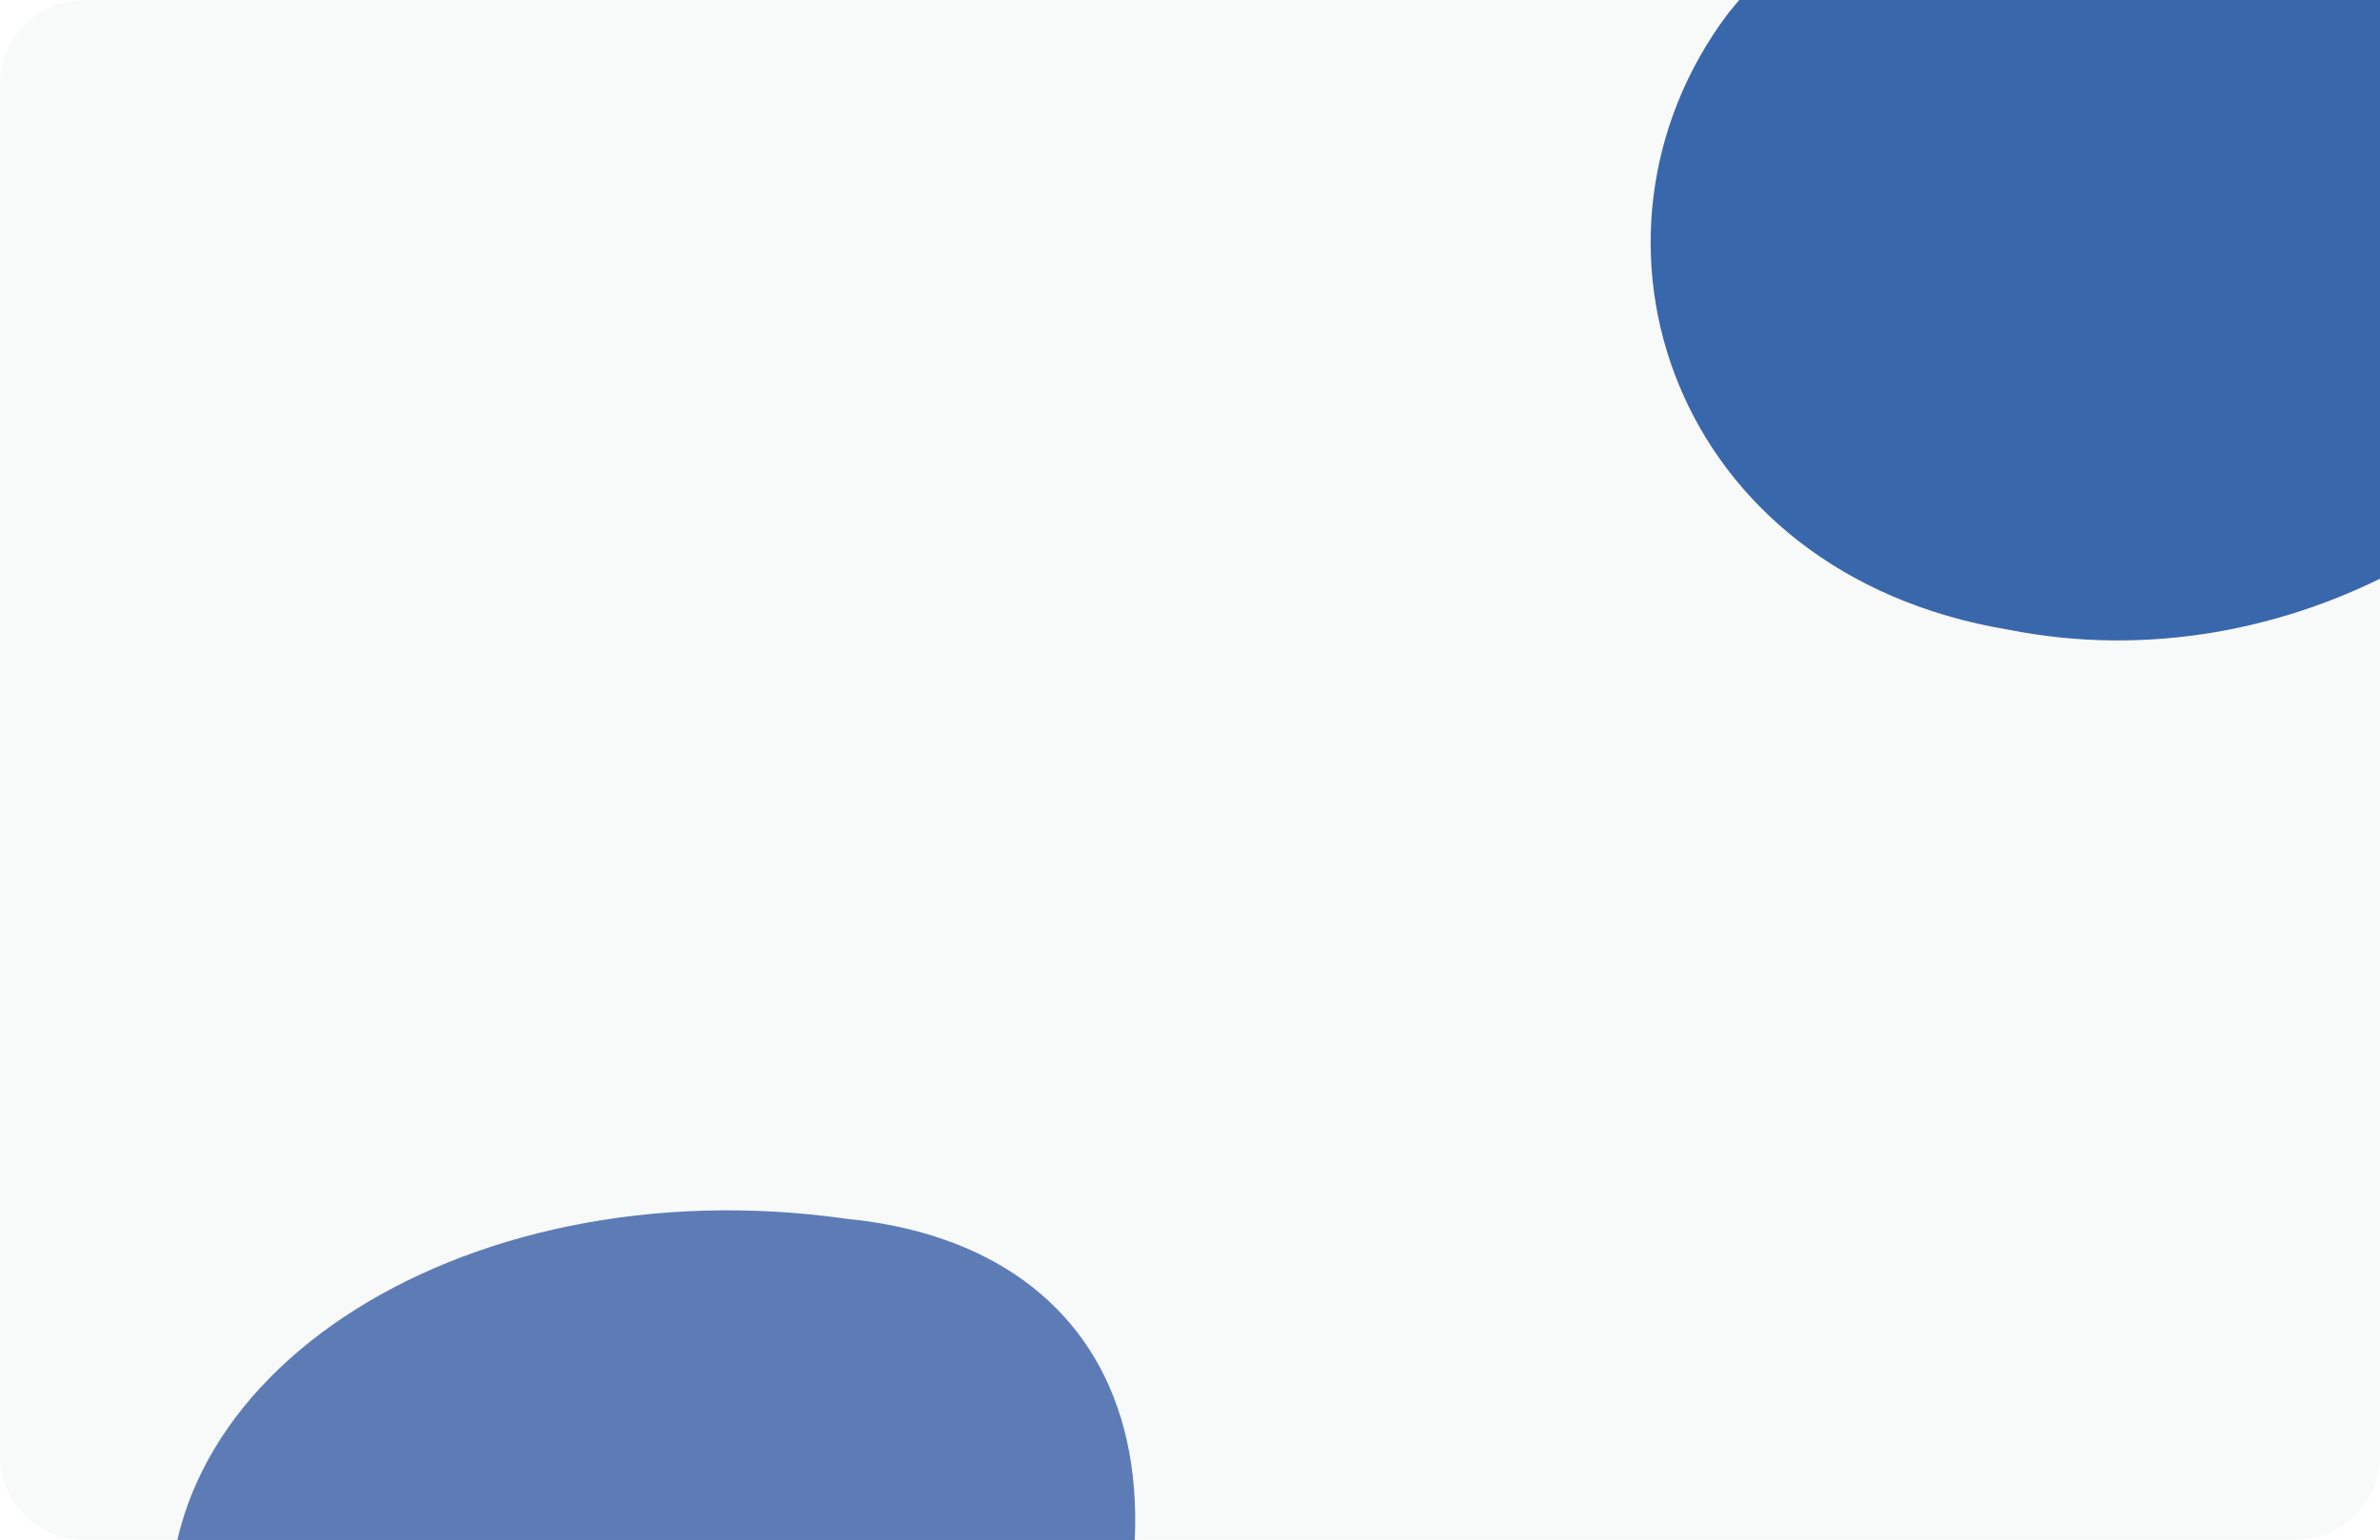
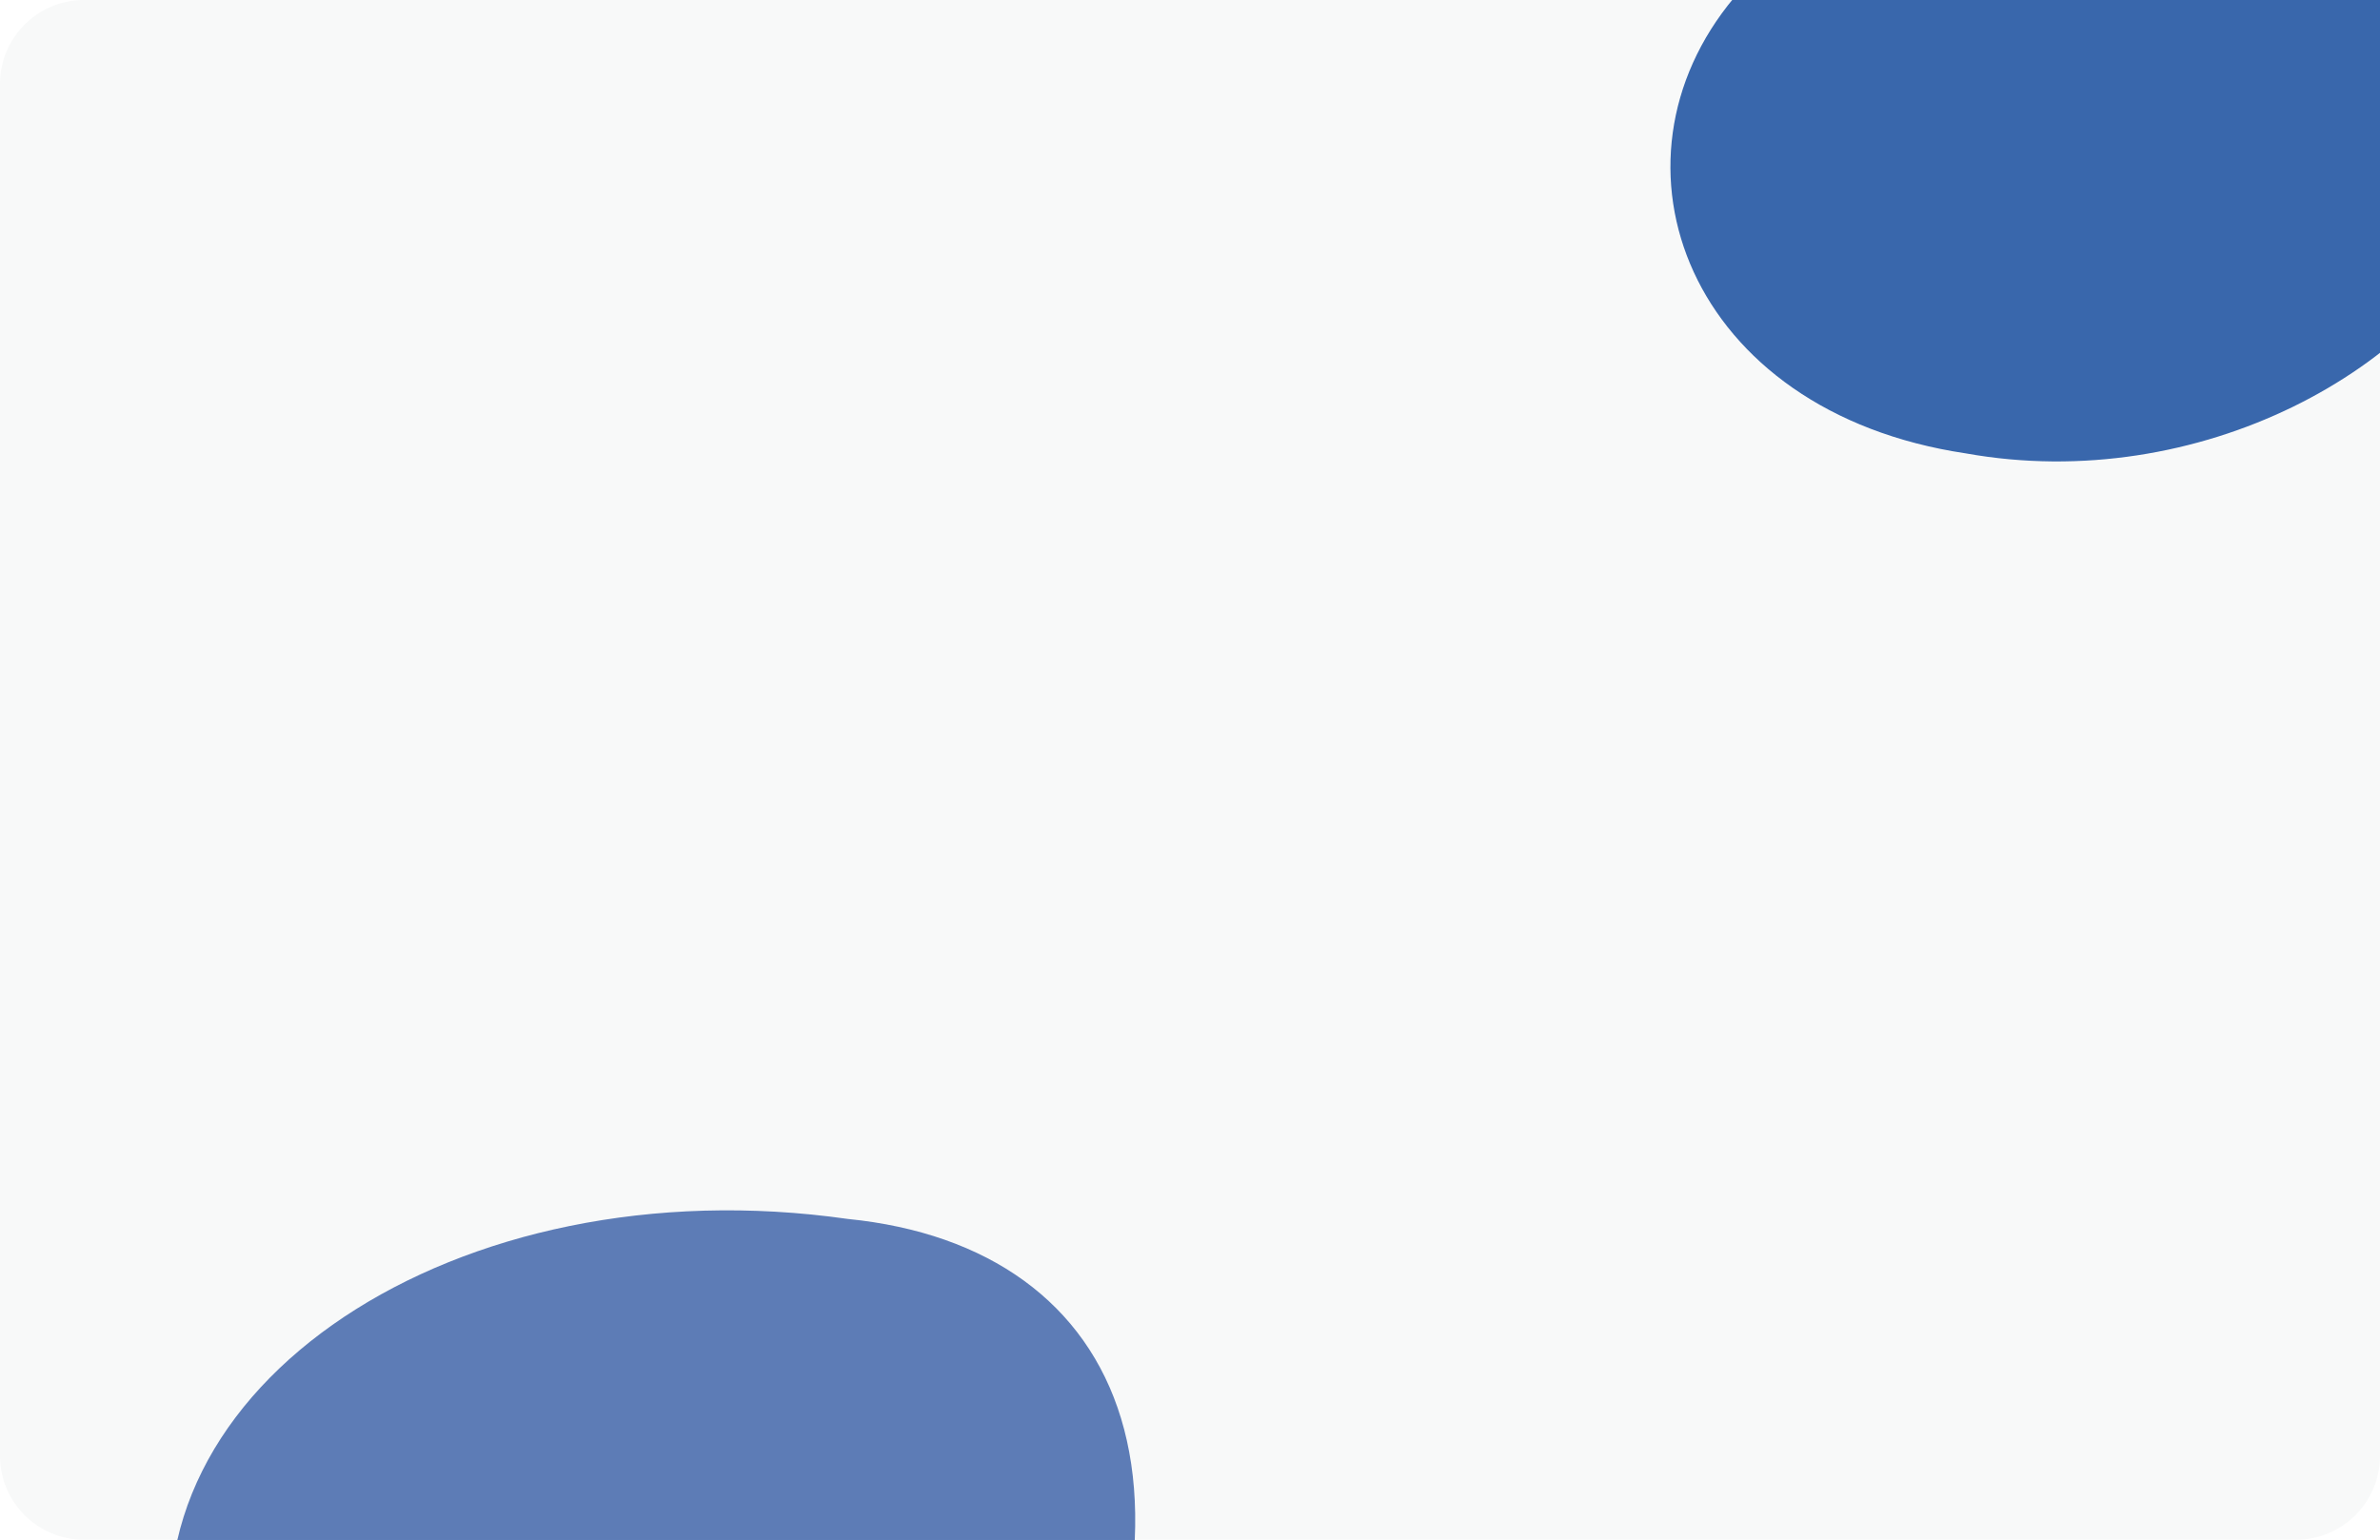
<svg xmlns="http://www.w3.org/2000/svg" id="Laag_1" version="1.1" viewBox="0 0 240.94 155.91">
  <defs>
    <style>
      .st0 {
        fill: #f8f9f9;
      }

      .st1 {
        fill: #2f5fa8;
        opacity: .95;
      }

      .st1, .st2 {
        isolation: isolate;
      }

      .st2 {
        fill: #4d6faf;
        opacity: .9;
      }
    </style>
  </defs>
  <rect class="st0" width="240.94" height="155.91" rx="8.5" ry="8.5" />
-   <path class="st1" d="M268.46,1.39c-22.68-28.35-70.87-28.35-93.54,0-17.01,22.68-5.67,56.69,28.35,62.36,28.35,5.67,56.69-11.34,65.2-34.02V1.39h0Z" />
+   <path class="st1" d="M252.93-.26c-18.76-20.99-58.61-20.99-77.36,0-14.07,16.79-4.69,41.97,23.45,46.17,23.45,4.2,46.89-8.4,53.92-25.19V-.26h0Z" />
  <path class="st2" d="M102.86,191.46c-39.69,17.01-79.37,5.67-85.04-22.68s28.35-51.02,68.03-45.35c28.35,2.83,39.69,28.35,17.01,68.03h0Z" />
</svg>
